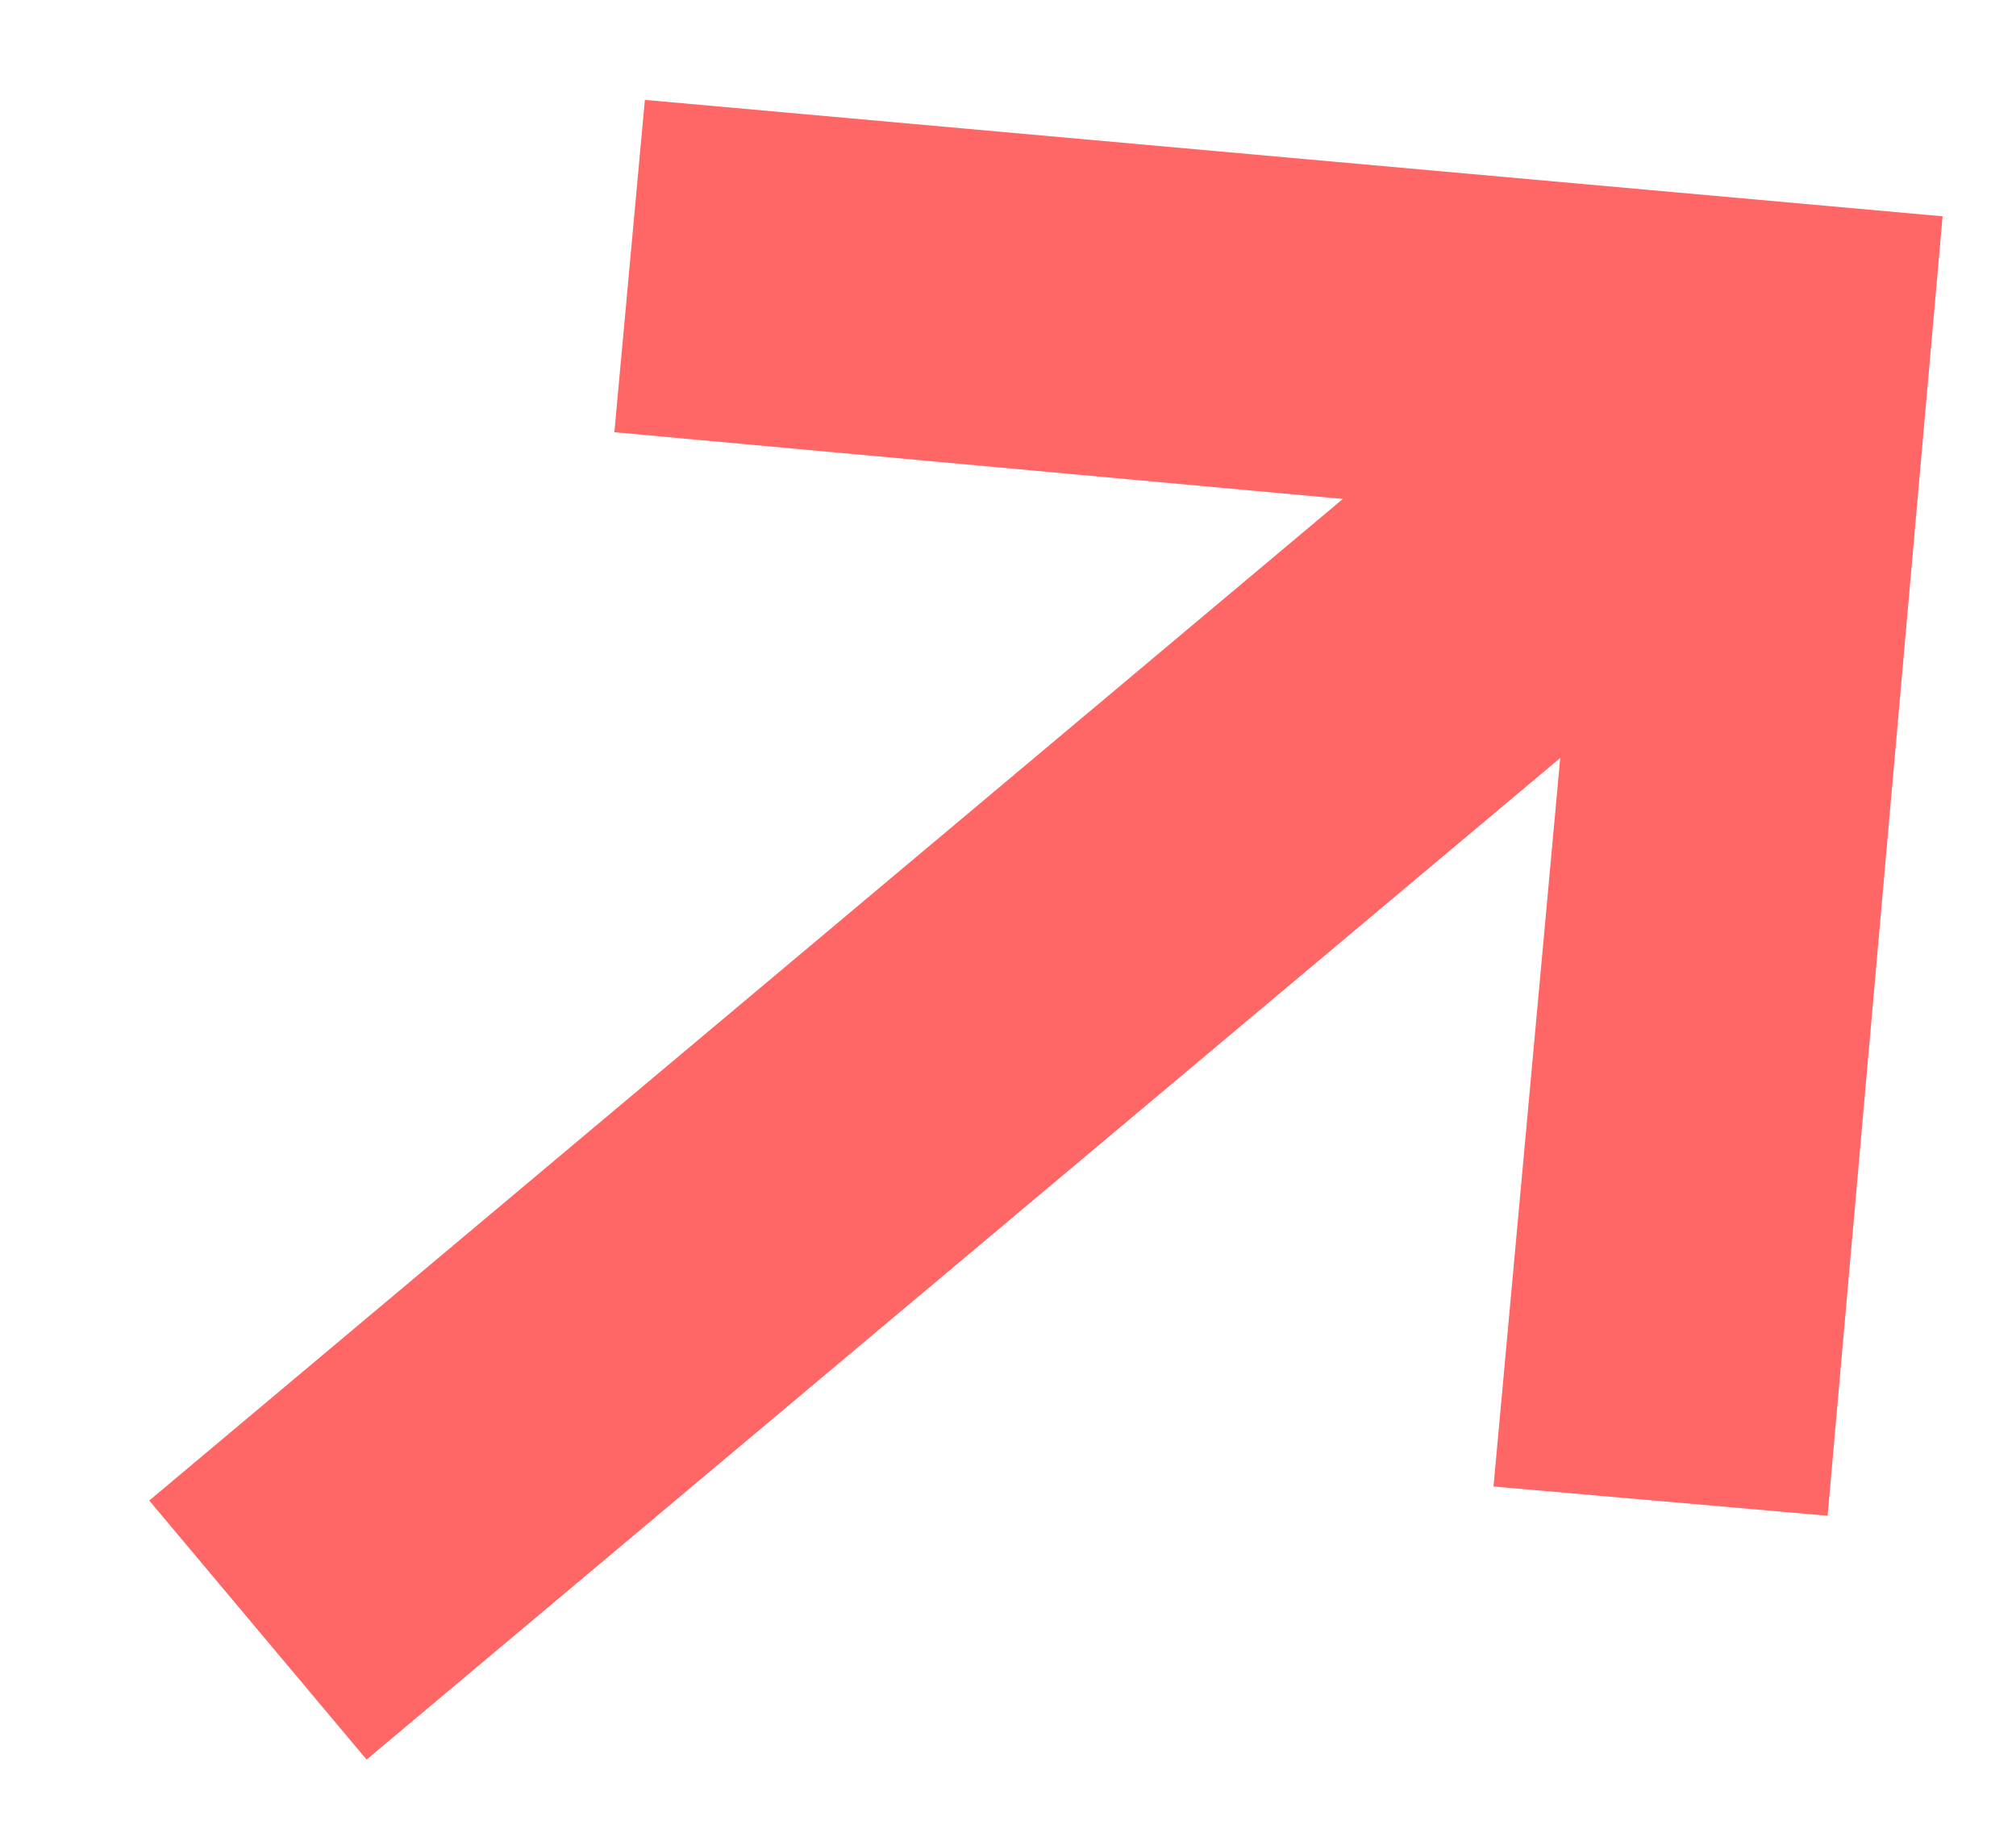
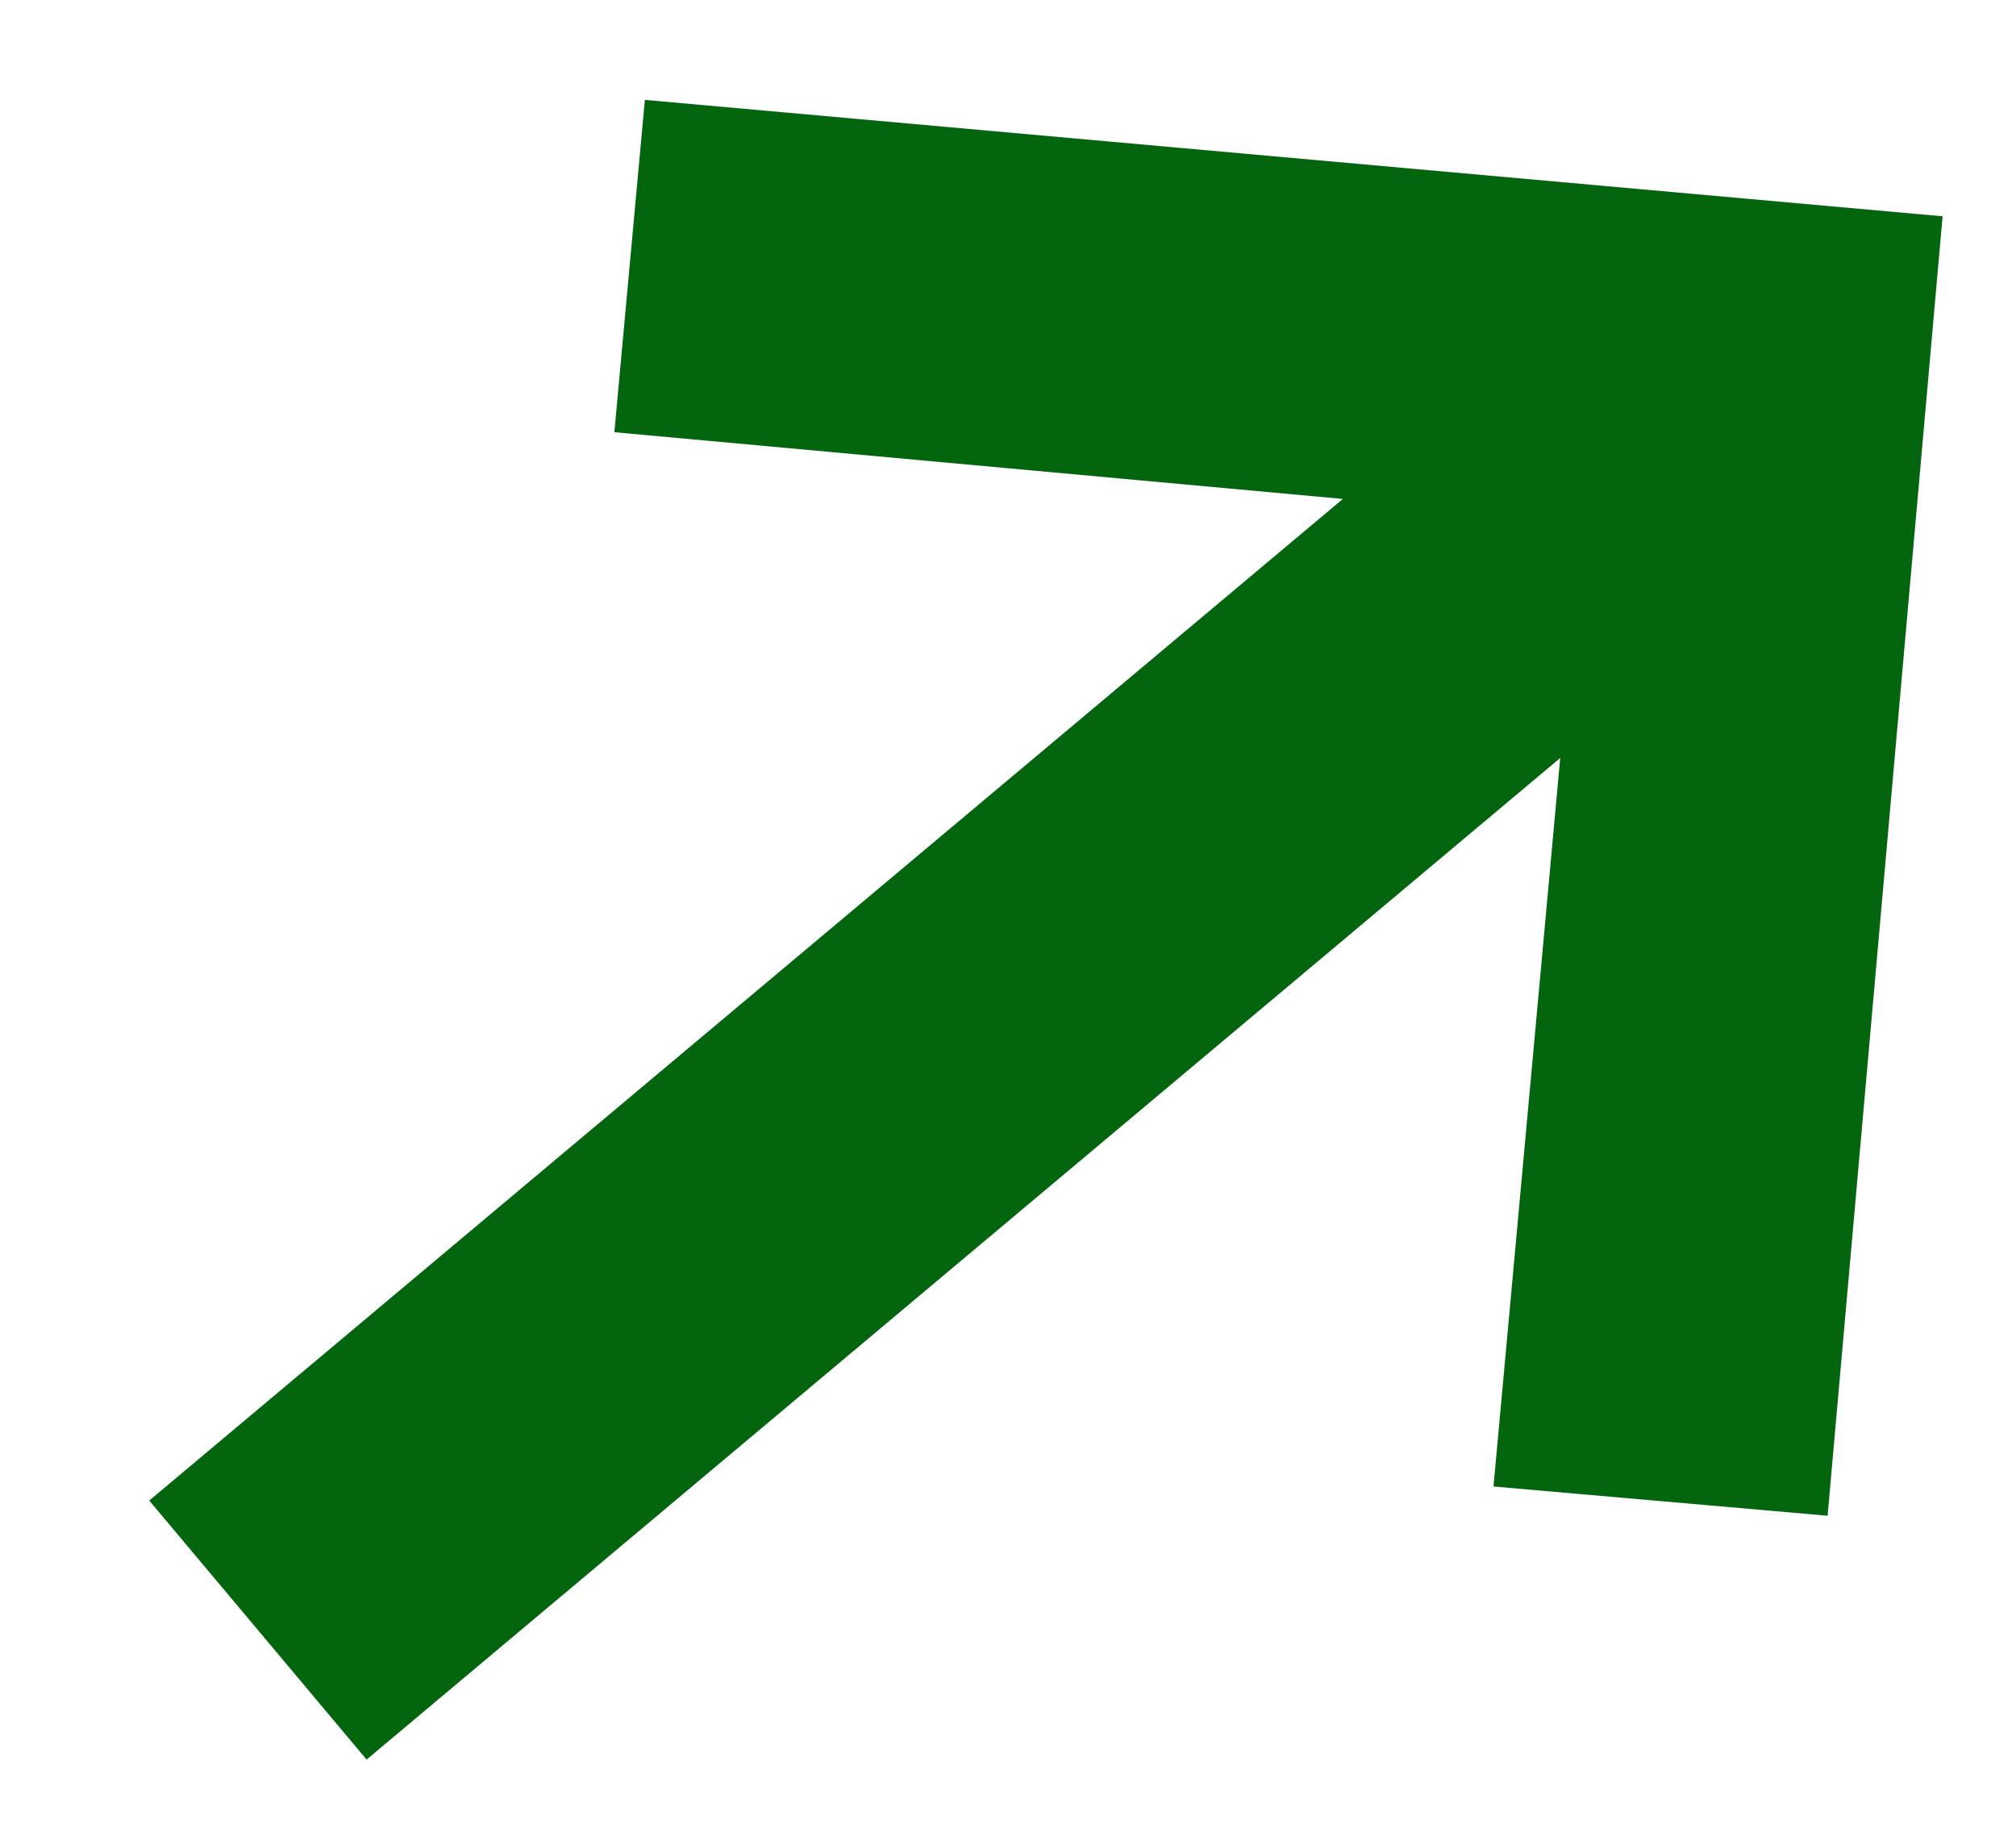
<svg xmlns="http://www.w3.org/2000/svg" width="11" height="10" viewBox="0 0 11 10">
-   <polygon fill="#FF6666" points="12 5.038 6.962 10.066 5.668 8.772 8.502 5.961 0 5.961 0 4.116 8.502 4.116 5.691 1.282 6.984 0" transform="rotate(-40 6 5.033)" />
+   <polygon fill="#04650f" points="12 5.038 6.962 10.066 5.668 8.772 8.502 5.961 0 5.961 0 4.116 8.502 4.116 5.691 1.282 6.984 0" transform="rotate(-40 6 5.033)" />
</svg>
